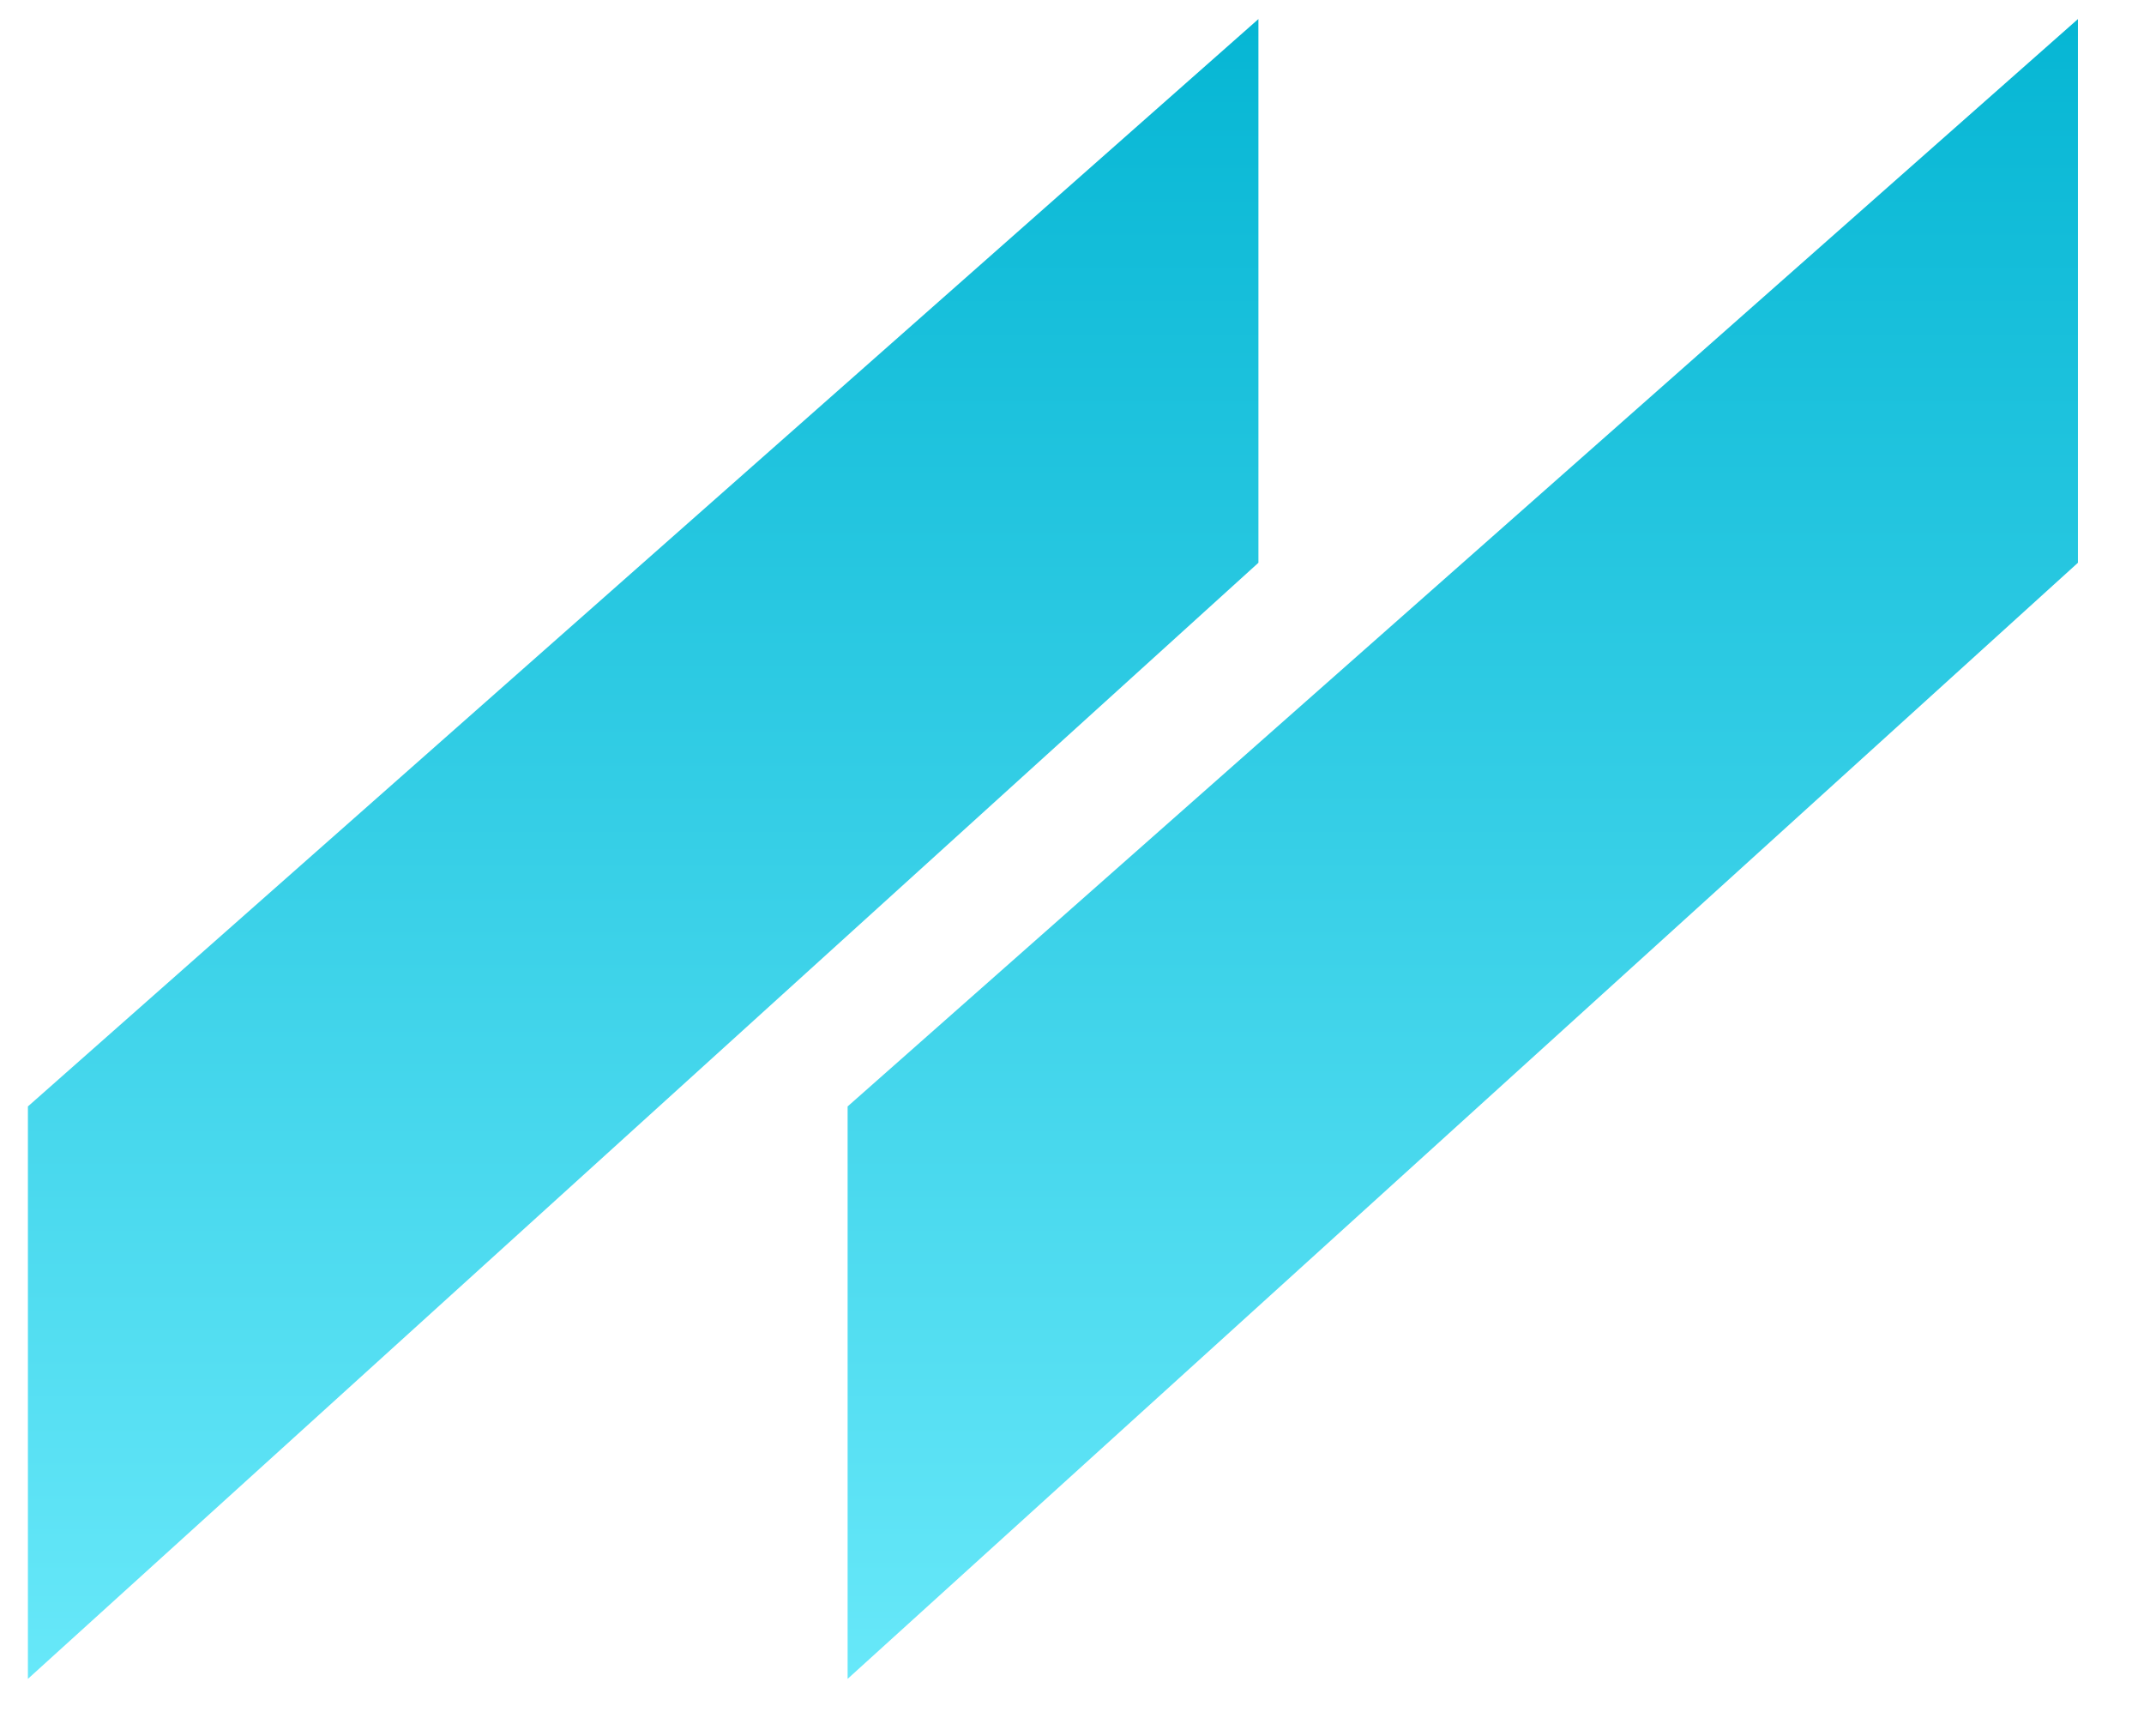
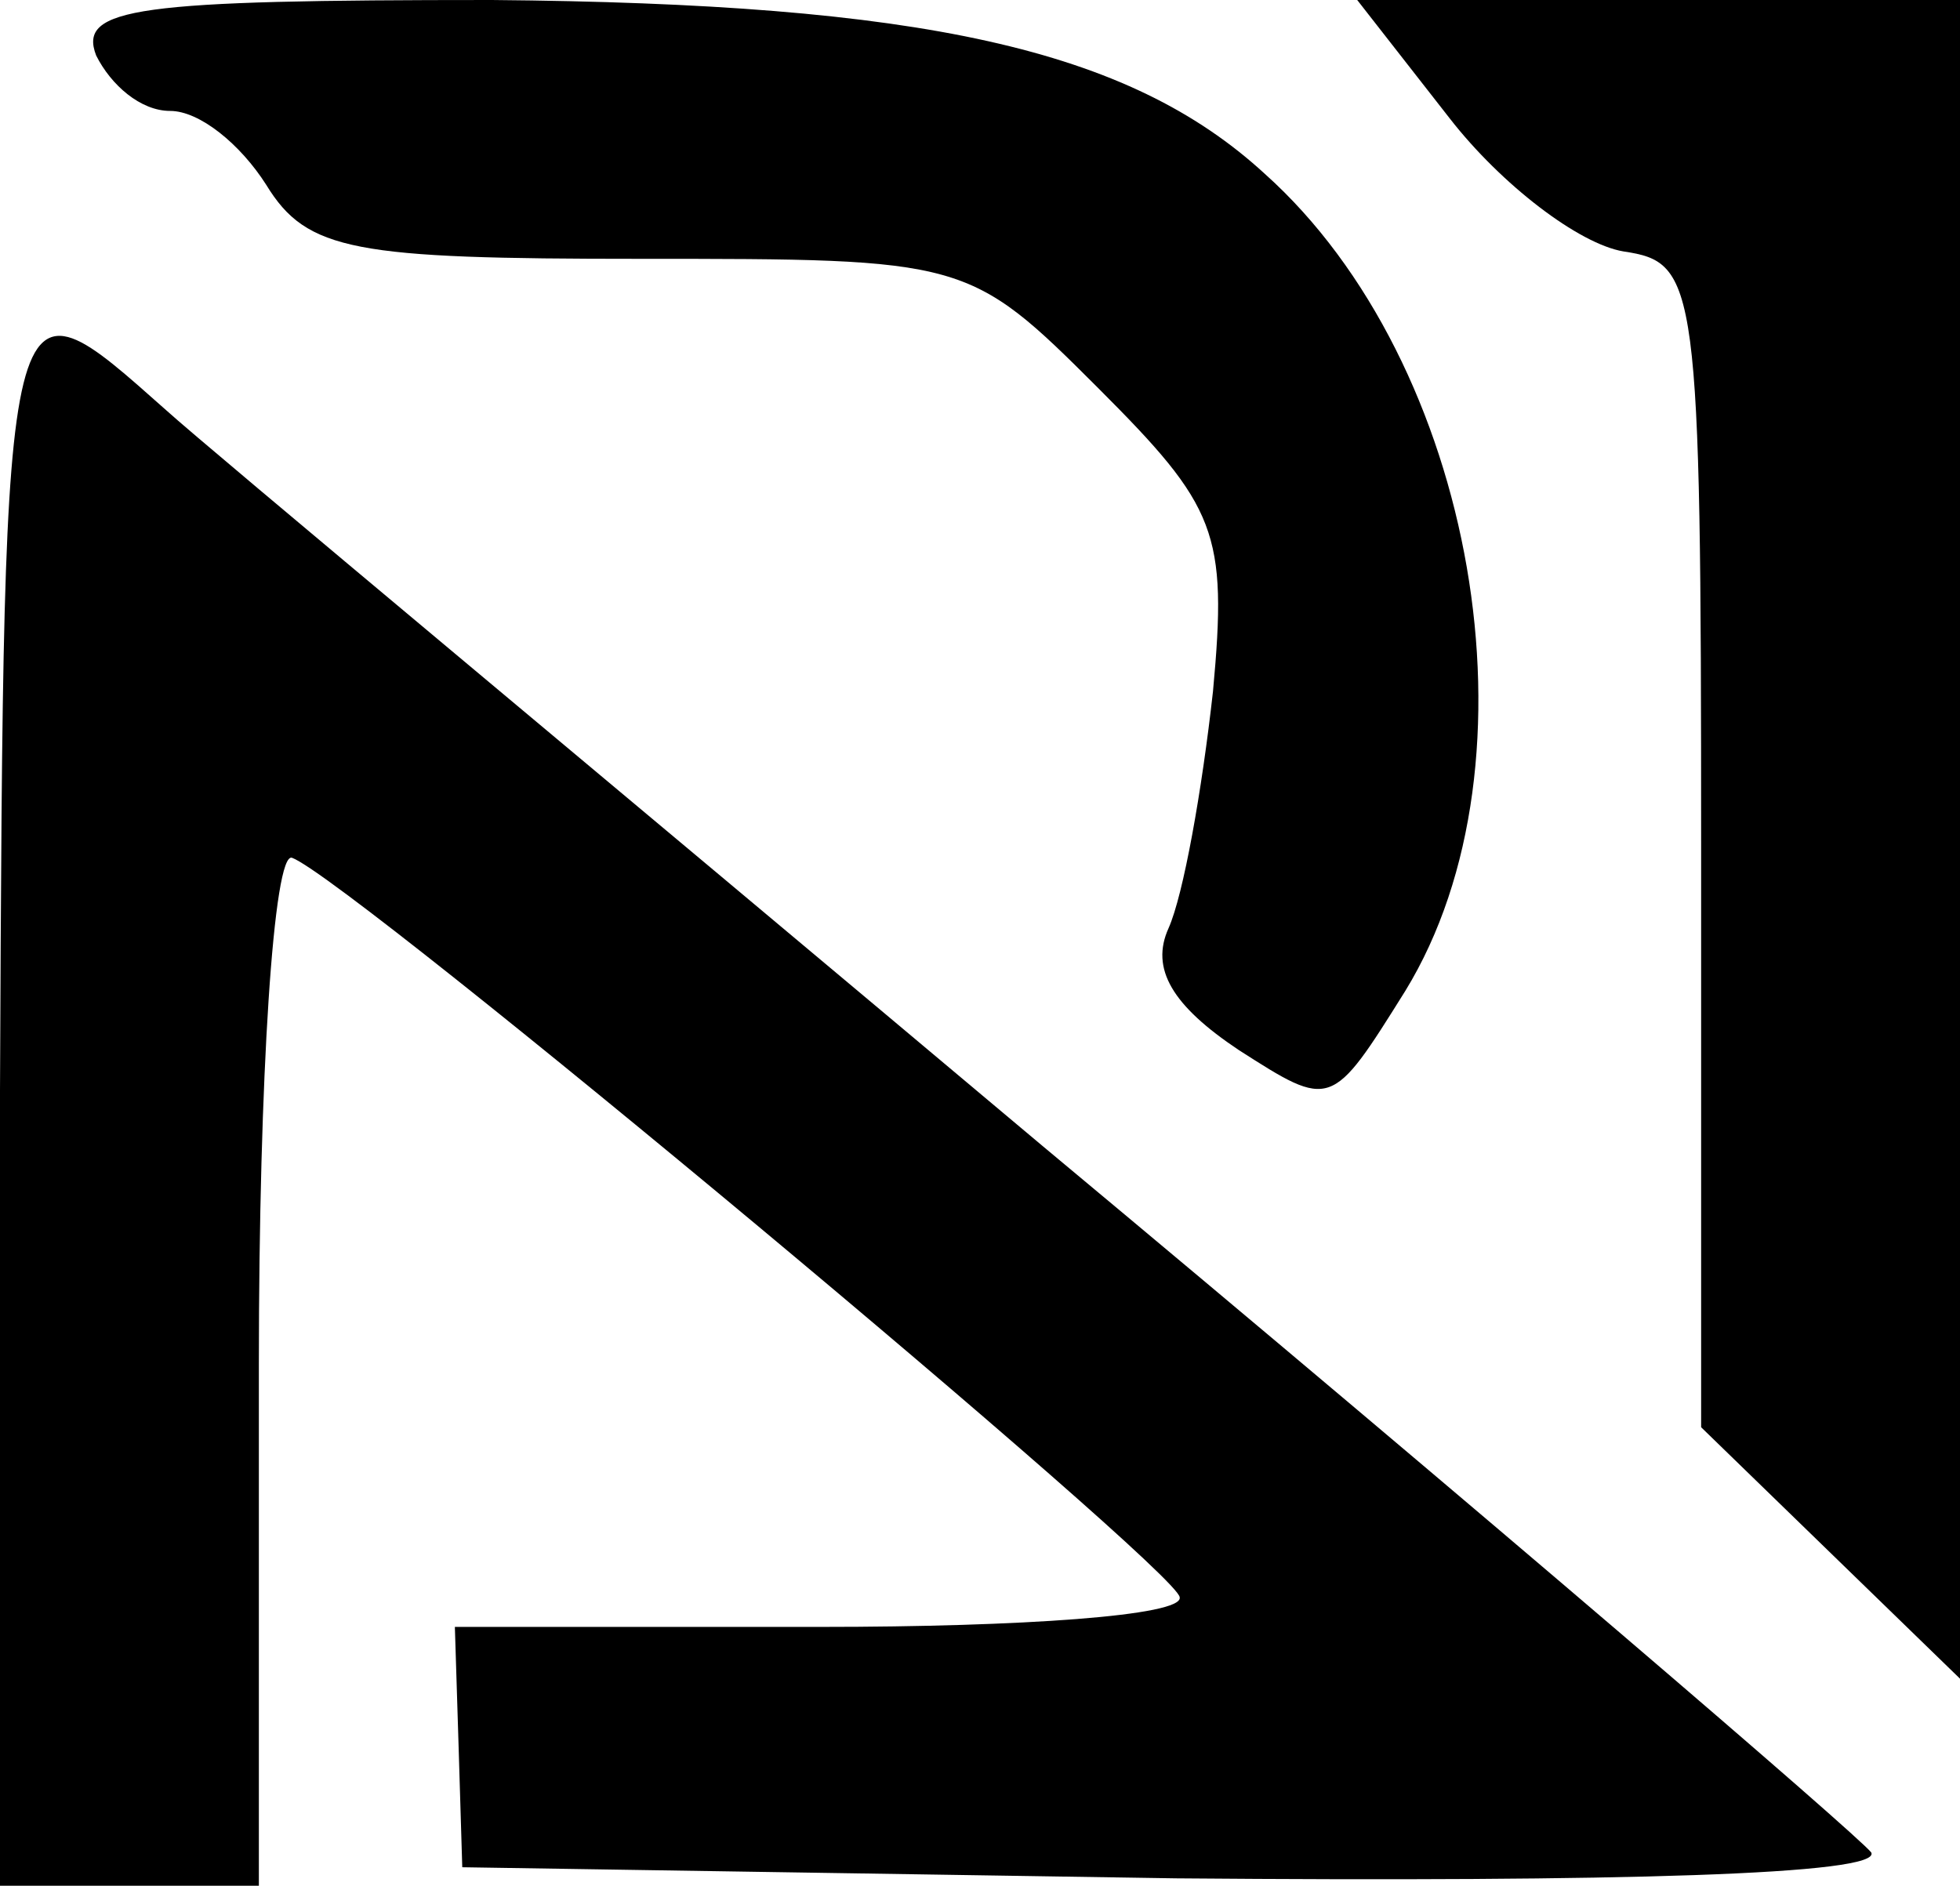
- <svg xmlns="http://www.w3.org/2000/svg" xmlns:xlink="http://www.w3.org/1999/xlink" version="1.1" preserveAspectRatio="xMidYMid meet" viewBox="344.564 330.278 111.737 91.218" width="53.87" height="43.61">
-   <defs>
-     <path d="M453.3 331.28L453.3 359.85L388.64 418.5L388.64 388.42L453.3 331.28Z" id="aFZf6T5ED" />
-     <linearGradient id="gradientb2ThqnP5Op" gradientUnits="userSpaceOnUse" x1="420.97" y1="331.28" x2="420.97" y2="418.5">
-       <stop style="stop-color: #06b6d4;stop-opacity: 1" offset="0%" />
-       <stop style="stop-color: #67e8f9;stop-opacity: 1" offset="100%" />
-     </linearGradient>
-     <path d="M410.23 331.28L410.23 359.85L345.56 418.5L345.56 388.42L410.23 331.28Z" id="a9fehgwfM" />
-     <linearGradient id="gradientk1wNV9Ostb" gradientUnits="userSpaceOnUse" x1="377.89" y1="331.28" x2="377.89" y2="418.5">
-       <stop style="stop-color: #06b6d4;stop-opacity: 1" offset="0%" />
-       <stop style="stop-color: #67e8f9;stop-opacity: 1" offset="100%" />
-     </linearGradient>
-   </defs>
-   <g>
-     <g>
-       <use xlink:href="#aFZf6T5ED" opacity="1" fill="url(#gradientb2ThqnP5Op)" />
-     </g>
-     <g>
-       <use xlink:href="#a9fehgwfM" opacity="1" fill="url(#gradientk1wNV9Ostb)" />
-     </g>
+ <svg xmlns="http://www.w3.org/2000/svg" version="1.0" width="53pt" height="51pt" viewBox="0 0 53 51" preserveAspectRatio="xMidYMid meet">
+   <g transform="translate(0,51) scale(0.1,-0.1)" fill="#000000" stroke="none">
+     <path d="M26 495 c4 -8 12 -15 20 -15 8 0 19 -9 26 -20 11 -18 24 -20 101 -20 88 0 89 0 124 -35 32 -32 35 -39 31 -82 -3 -27 -8 -55 -12 -64 -5 -11 1 -21 19 -33 25 -16 25 -16 45 16 38 62 19 170 -38 221 -37 34 -93 46 -209 47 -96 0 -112 -2 -107 -15z" />
+     <path d="M392 478 c14 -18 35 -34 47 -36 20 -3 21 -8 21 -161 l0 -157 35 -34 35 -34 0 227 0 227 -81 0 -82 0 25 -32z" />
+     <path d="M0 215 l-1 -215 36 0 35 0 0 141 c0 78 4 139 9 137 16 -6 240 -193 240 -200 1 -5 -43 -8 -97 -8 l-99 0 1 -32 1 -33 193 -3 c120 -1 191 1 188 7 -4 5 -104 91 -224 191 -119 100 -226 189 -237 199 -44 39 -44 42 -45 -184z" />
  </g>
</svg>
